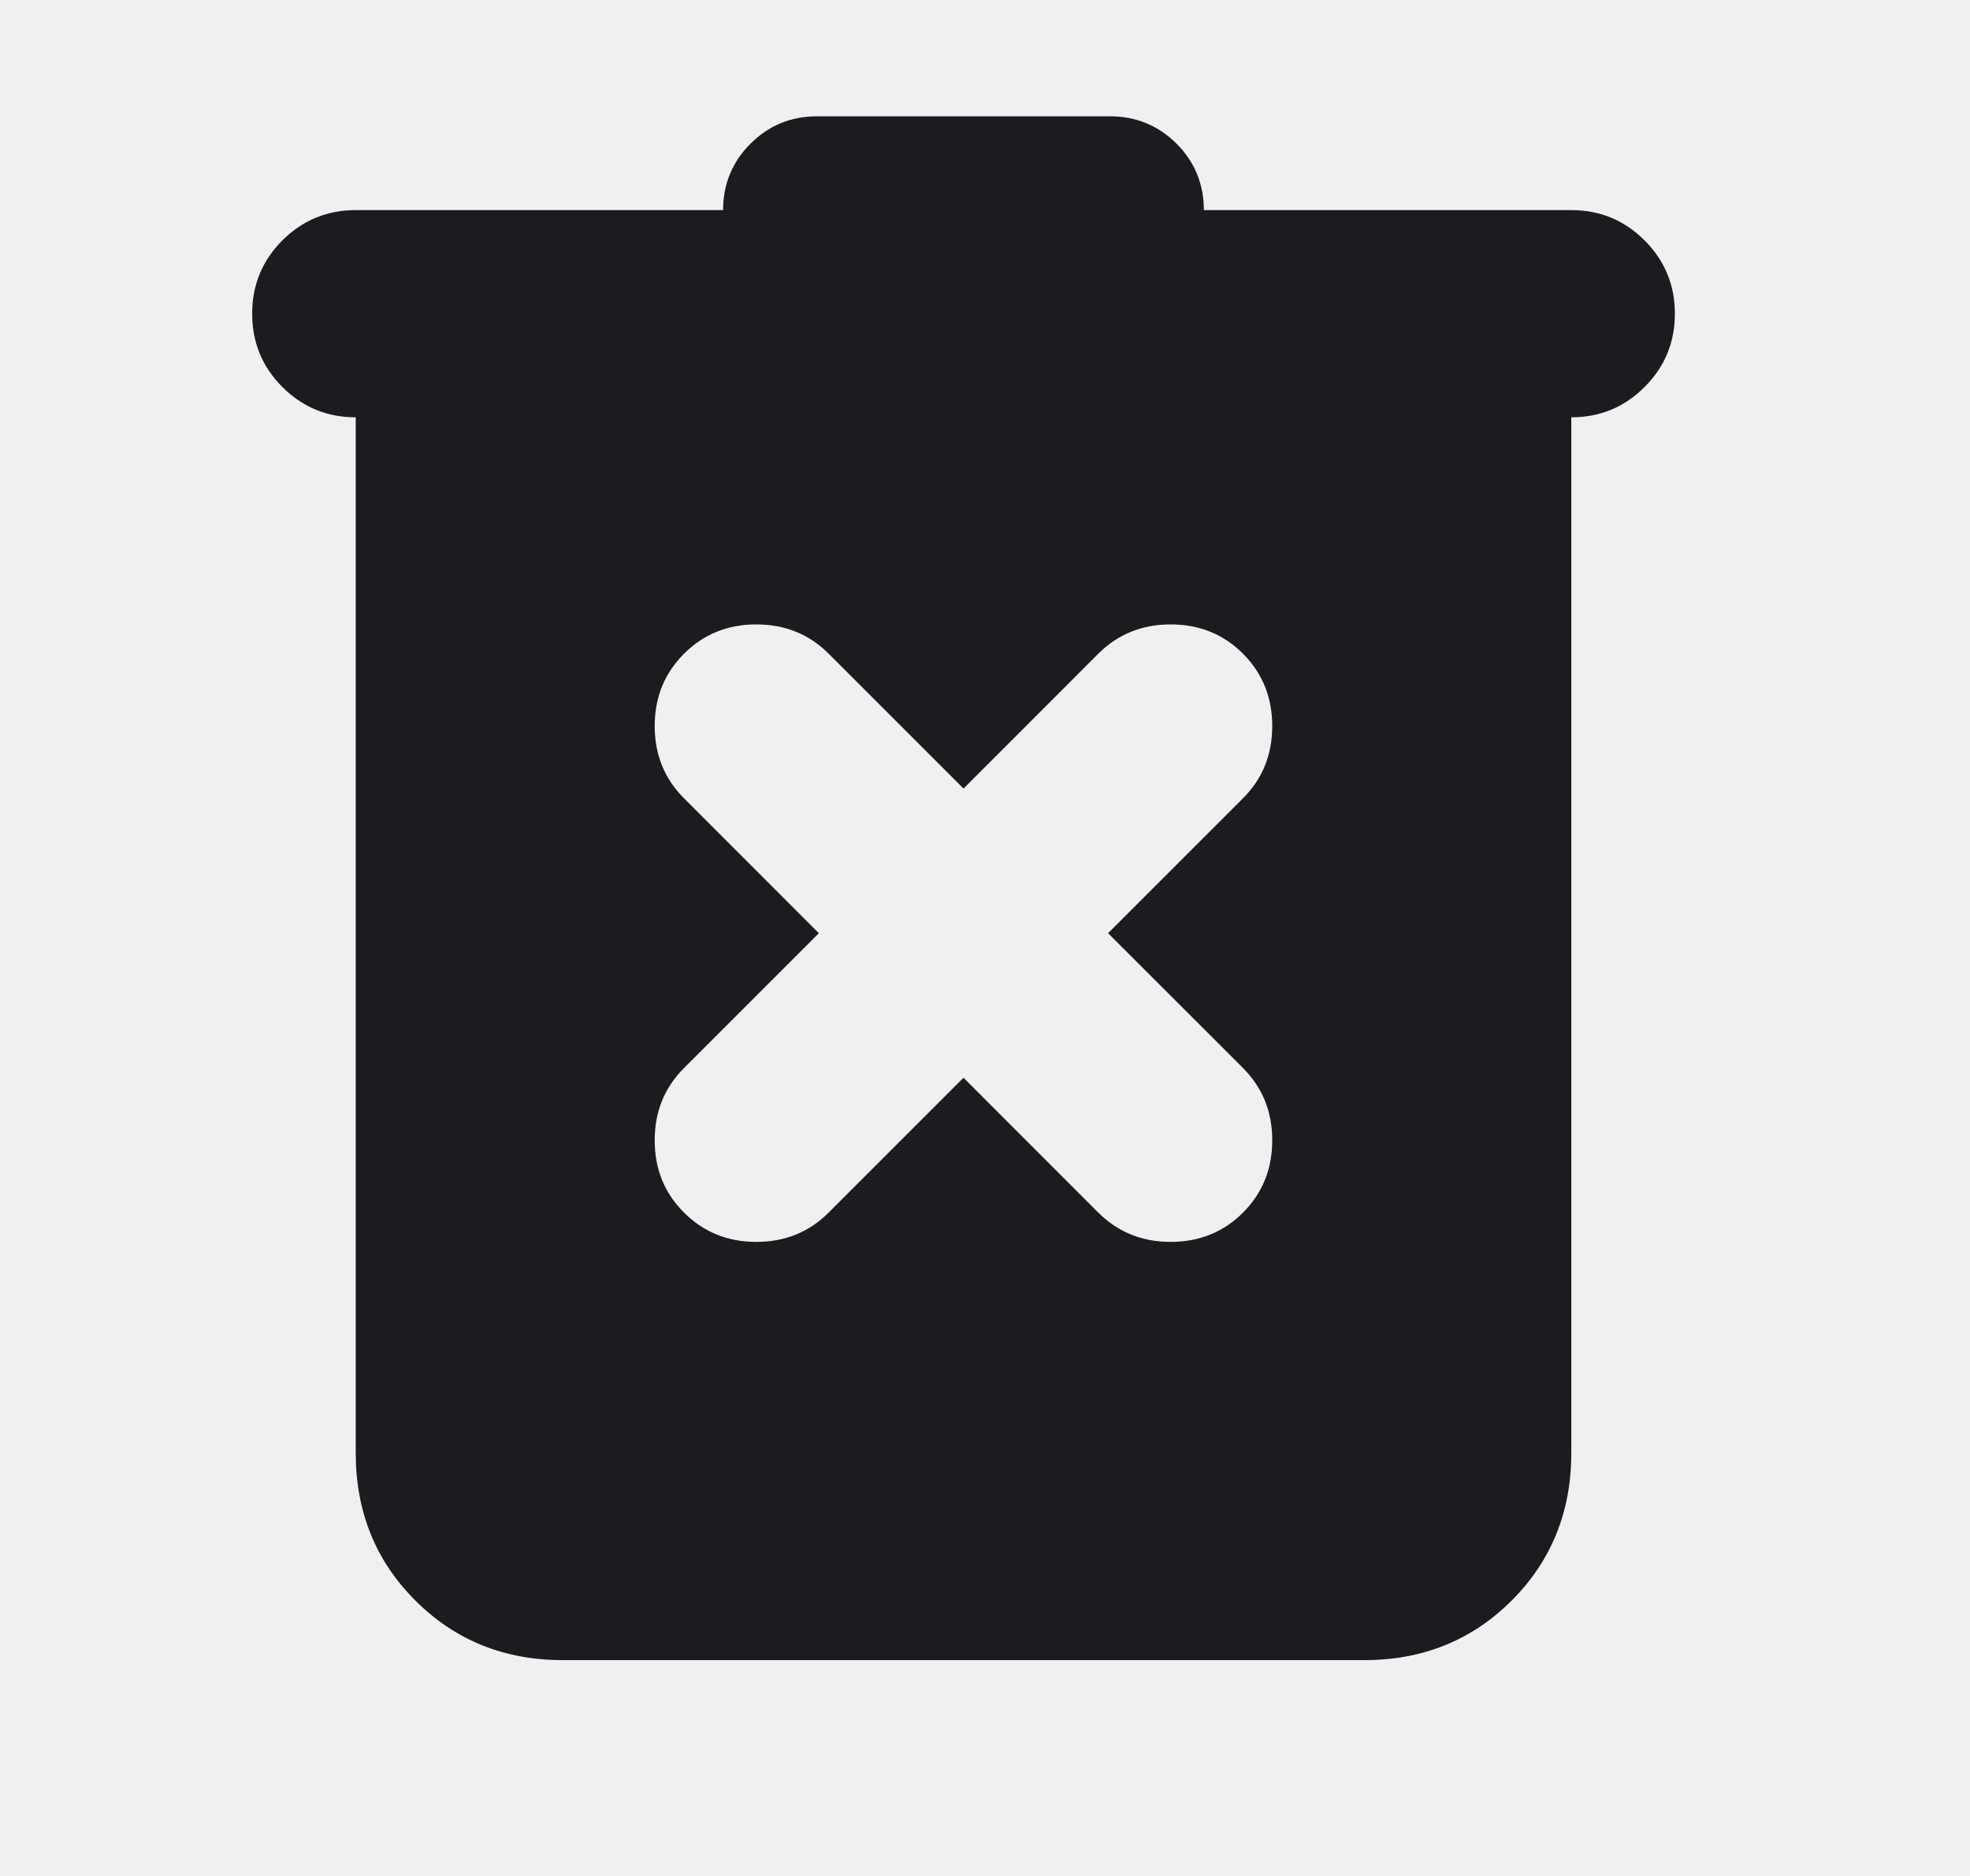
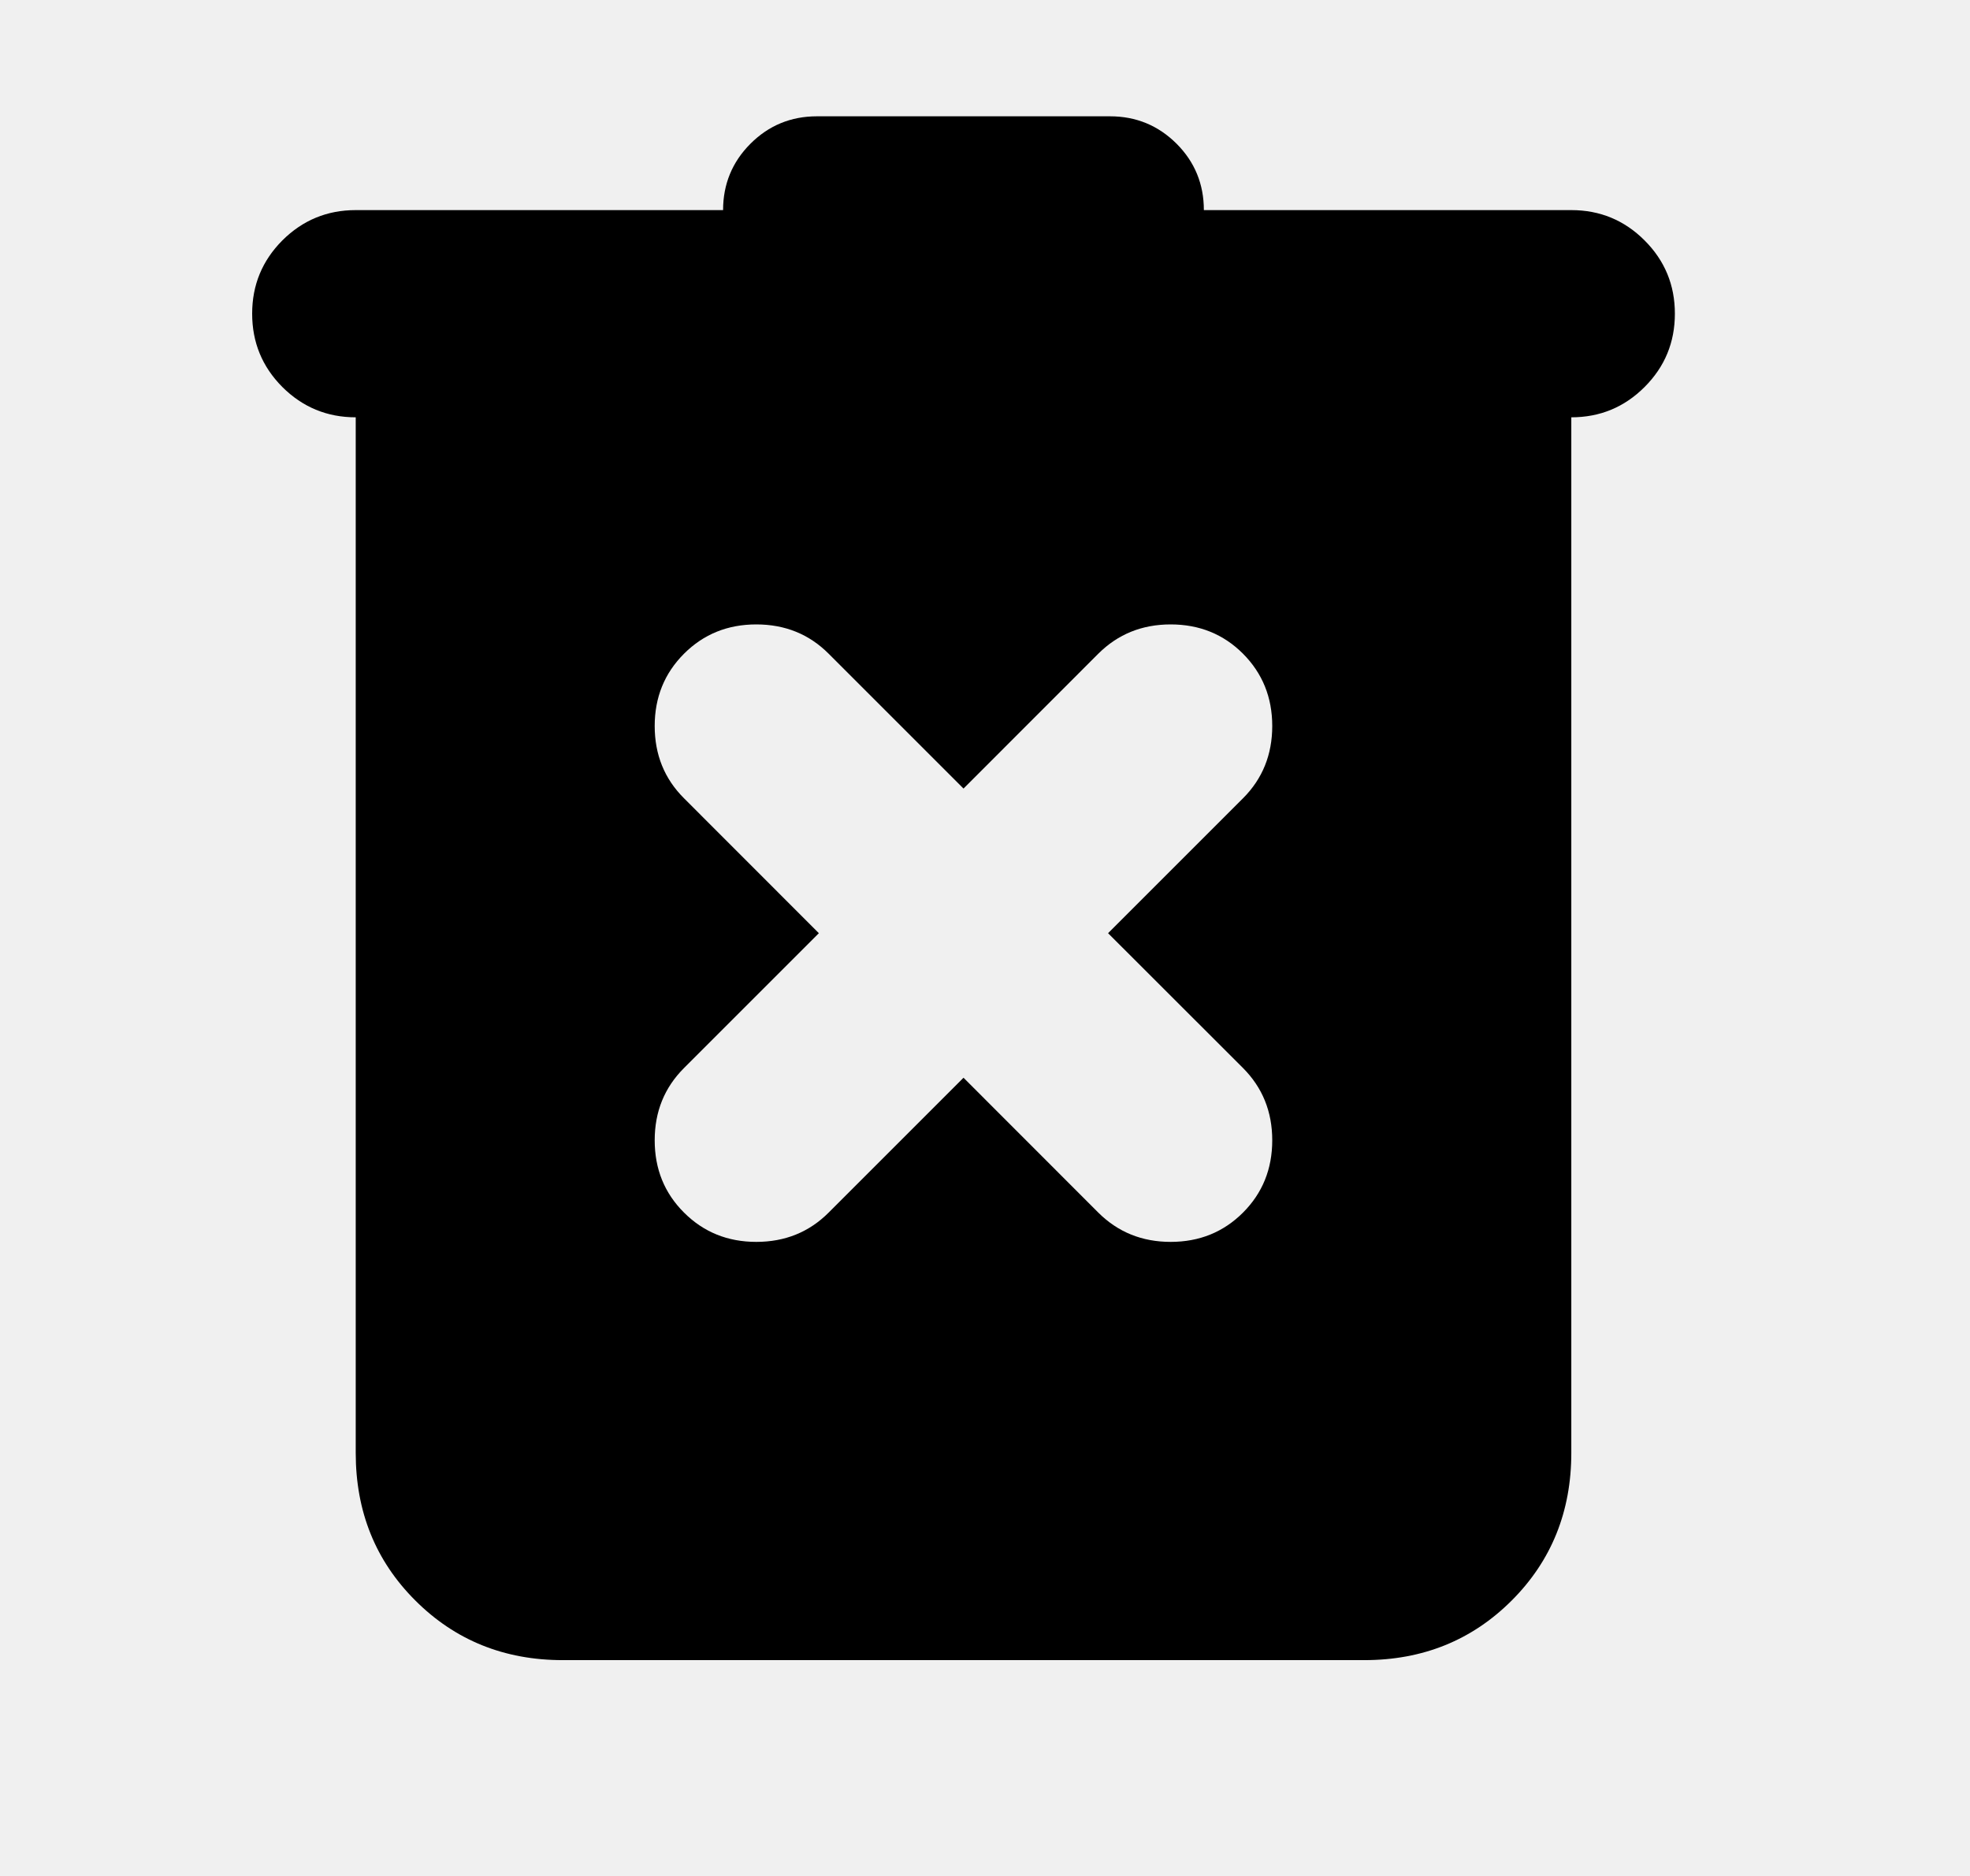
<svg xmlns="http://www.w3.org/2000/svg" width="21" height="20" viewBox="0 0 21 20" fill="none">
  <g clip-path="url(#clip0_234_230)">
    <mask id="mask0_234_230" style="mask-type:alpha" maskUnits="userSpaceOnUse" x="0" y="0" width="24" height="24">
-       <rect x="0.25" width="23.083" height="23.083" fill="#D9D9D9" />
+       <rect x="0.25" width="23.083" height="23.083" fill="currentColor" />
    </mask>
    <g mask="url(#mask0_234_230)">
-       <path d="M6 17.699C5.375 17.699 4.851 17.487 4.427 17.063C4.003 16.64 3.792 16.115 3.792 15.49V4.449C3.486 4.449 3.226 4.341 3.01 4.126C2.795 3.91 2.688 3.65 2.688 3.344C2.688 3.039 2.795 2.779 3.01 2.563C3.226 2.348 3.486 2.24 3.792 2.24H7.708C7.708 1.963 7.806 1.726 8 1.532C8.194 1.338 8.431 1.24 8.708 1.24H11.833C12.111 1.24 12.347 1.338 12.542 1.532C12.736 1.726 12.833 1.963 12.833 2.24H16.75C17.056 2.24 17.316 2.348 17.531 2.563C17.747 2.779 17.854 3.039 17.854 3.344C17.854 3.65 17.747 3.91 17.531 4.126C17.316 4.341 17.056 4.449 16.75 4.449V15.49C16.75 16.115 16.538 16.64 16.115 17.063C15.691 17.487 15.167 17.699 14.542 17.699H6ZM10.271 11.49L11.708 12.928C11.917 13.136 12.174 13.24 12.479 13.24C12.785 13.24 13.042 13.136 13.25 12.928C13.458 12.72 13.562 12.463 13.562 12.157C13.562 11.851 13.458 11.595 13.25 11.386L11.812 9.949L13.25 8.511C13.458 8.303 13.562 8.046 13.562 7.74C13.562 7.435 13.458 7.178 13.25 6.969C13.042 6.761 12.785 6.657 12.479 6.657C12.174 6.657 11.917 6.761 11.708 6.969L10.271 8.407L8.833 6.969C8.625 6.761 8.368 6.657 8.062 6.657C7.757 6.657 7.5 6.761 7.292 6.969C7.083 7.178 6.979 7.435 6.979 7.74C6.979 8.046 7.083 8.303 7.292 8.511L8.729 9.949L7.292 11.386C7.083 11.595 6.979 11.851 6.979 12.157C6.979 12.463 7.083 12.72 7.292 12.928C7.5 13.136 7.757 13.24 8.062 13.24C8.368 13.24 8.625 13.136 8.833 12.928L10.271 11.49Z" fill="#1C1B1F" />
+       <path d="M6 17.699C5.375 17.699 4.851 17.487 4.427 17.063C4.003 16.64 3.792 16.115 3.792 15.49V4.449C3.486 4.449 3.226 4.341 3.01 4.126C2.795 3.91 2.688 3.65 2.688 3.344C2.688 3.039 2.795 2.779 3.01 2.563C3.226 2.348 3.486 2.24 3.792 2.24H7.708C7.708 1.963 7.806 1.726 8 1.532C8.194 1.338 8.431 1.24 8.708 1.24H11.833C12.111 1.24 12.347 1.338 12.542 1.532C12.736 1.726 12.833 1.963 12.833 2.24H16.75C17.056 2.24 17.316 2.348 17.531 2.563C17.747 2.779 17.854 3.039 17.854 3.344C17.854 3.65 17.747 3.91 17.531 4.126C17.316 4.341 17.056 4.449 16.75 4.449V15.49C16.75 16.115 16.538 16.64 16.115 17.063C15.691 17.487 15.167 17.699 14.542 17.699H6ZM10.271 11.49L11.708 12.928C11.917 13.136 12.174 13.24 12.479 13.24C12.785 13.24 13.042 13.136 13.25 12.928C13.458 12.72 13.562 12.463 13.562 12.157C13.562 11.851 13.458 11.595 13.25 11.386L11.812 9.949L13.25 8.511C13.458 8.303 13.562 8.046 13.562 7.74C13.562 7.435 13.458 7.178 13.25 6.969C13.042 6.761 12.785 6.657 12.479 6.657C12.174 6.657 11.917 6.761 11.708 6.969L10.271 8.407L8.833 6.969C8.625 6.761 8.368 6.657 8.062 6.657C7.757 6.657 7.5 6.761 7.292 6.969C7.083 7.178 6.979 7.435 6.979 7.74C6.979 8.046 7.083 8.303 7.292 8.511L8.729 9.949L7.292 11.386C7.083 11.595 6.979 11.851 6.979 12.157C6.979 12.463 7.083 12.72 7.292 12.928C7.5 13.136 7.757 13.24 8.062 13.24C8.368 13.24 8.625 13.136 8.833 12.928L10.271 11.49Z" fill="currentColor" />
    </g>
  </g>
  <defs>
    <clipPath id="clip0_234_230">
      <rect width="20" height="20" fill="white" transform="translate(0.25)" />
    </clipPath>
  </defs>
</svg>
